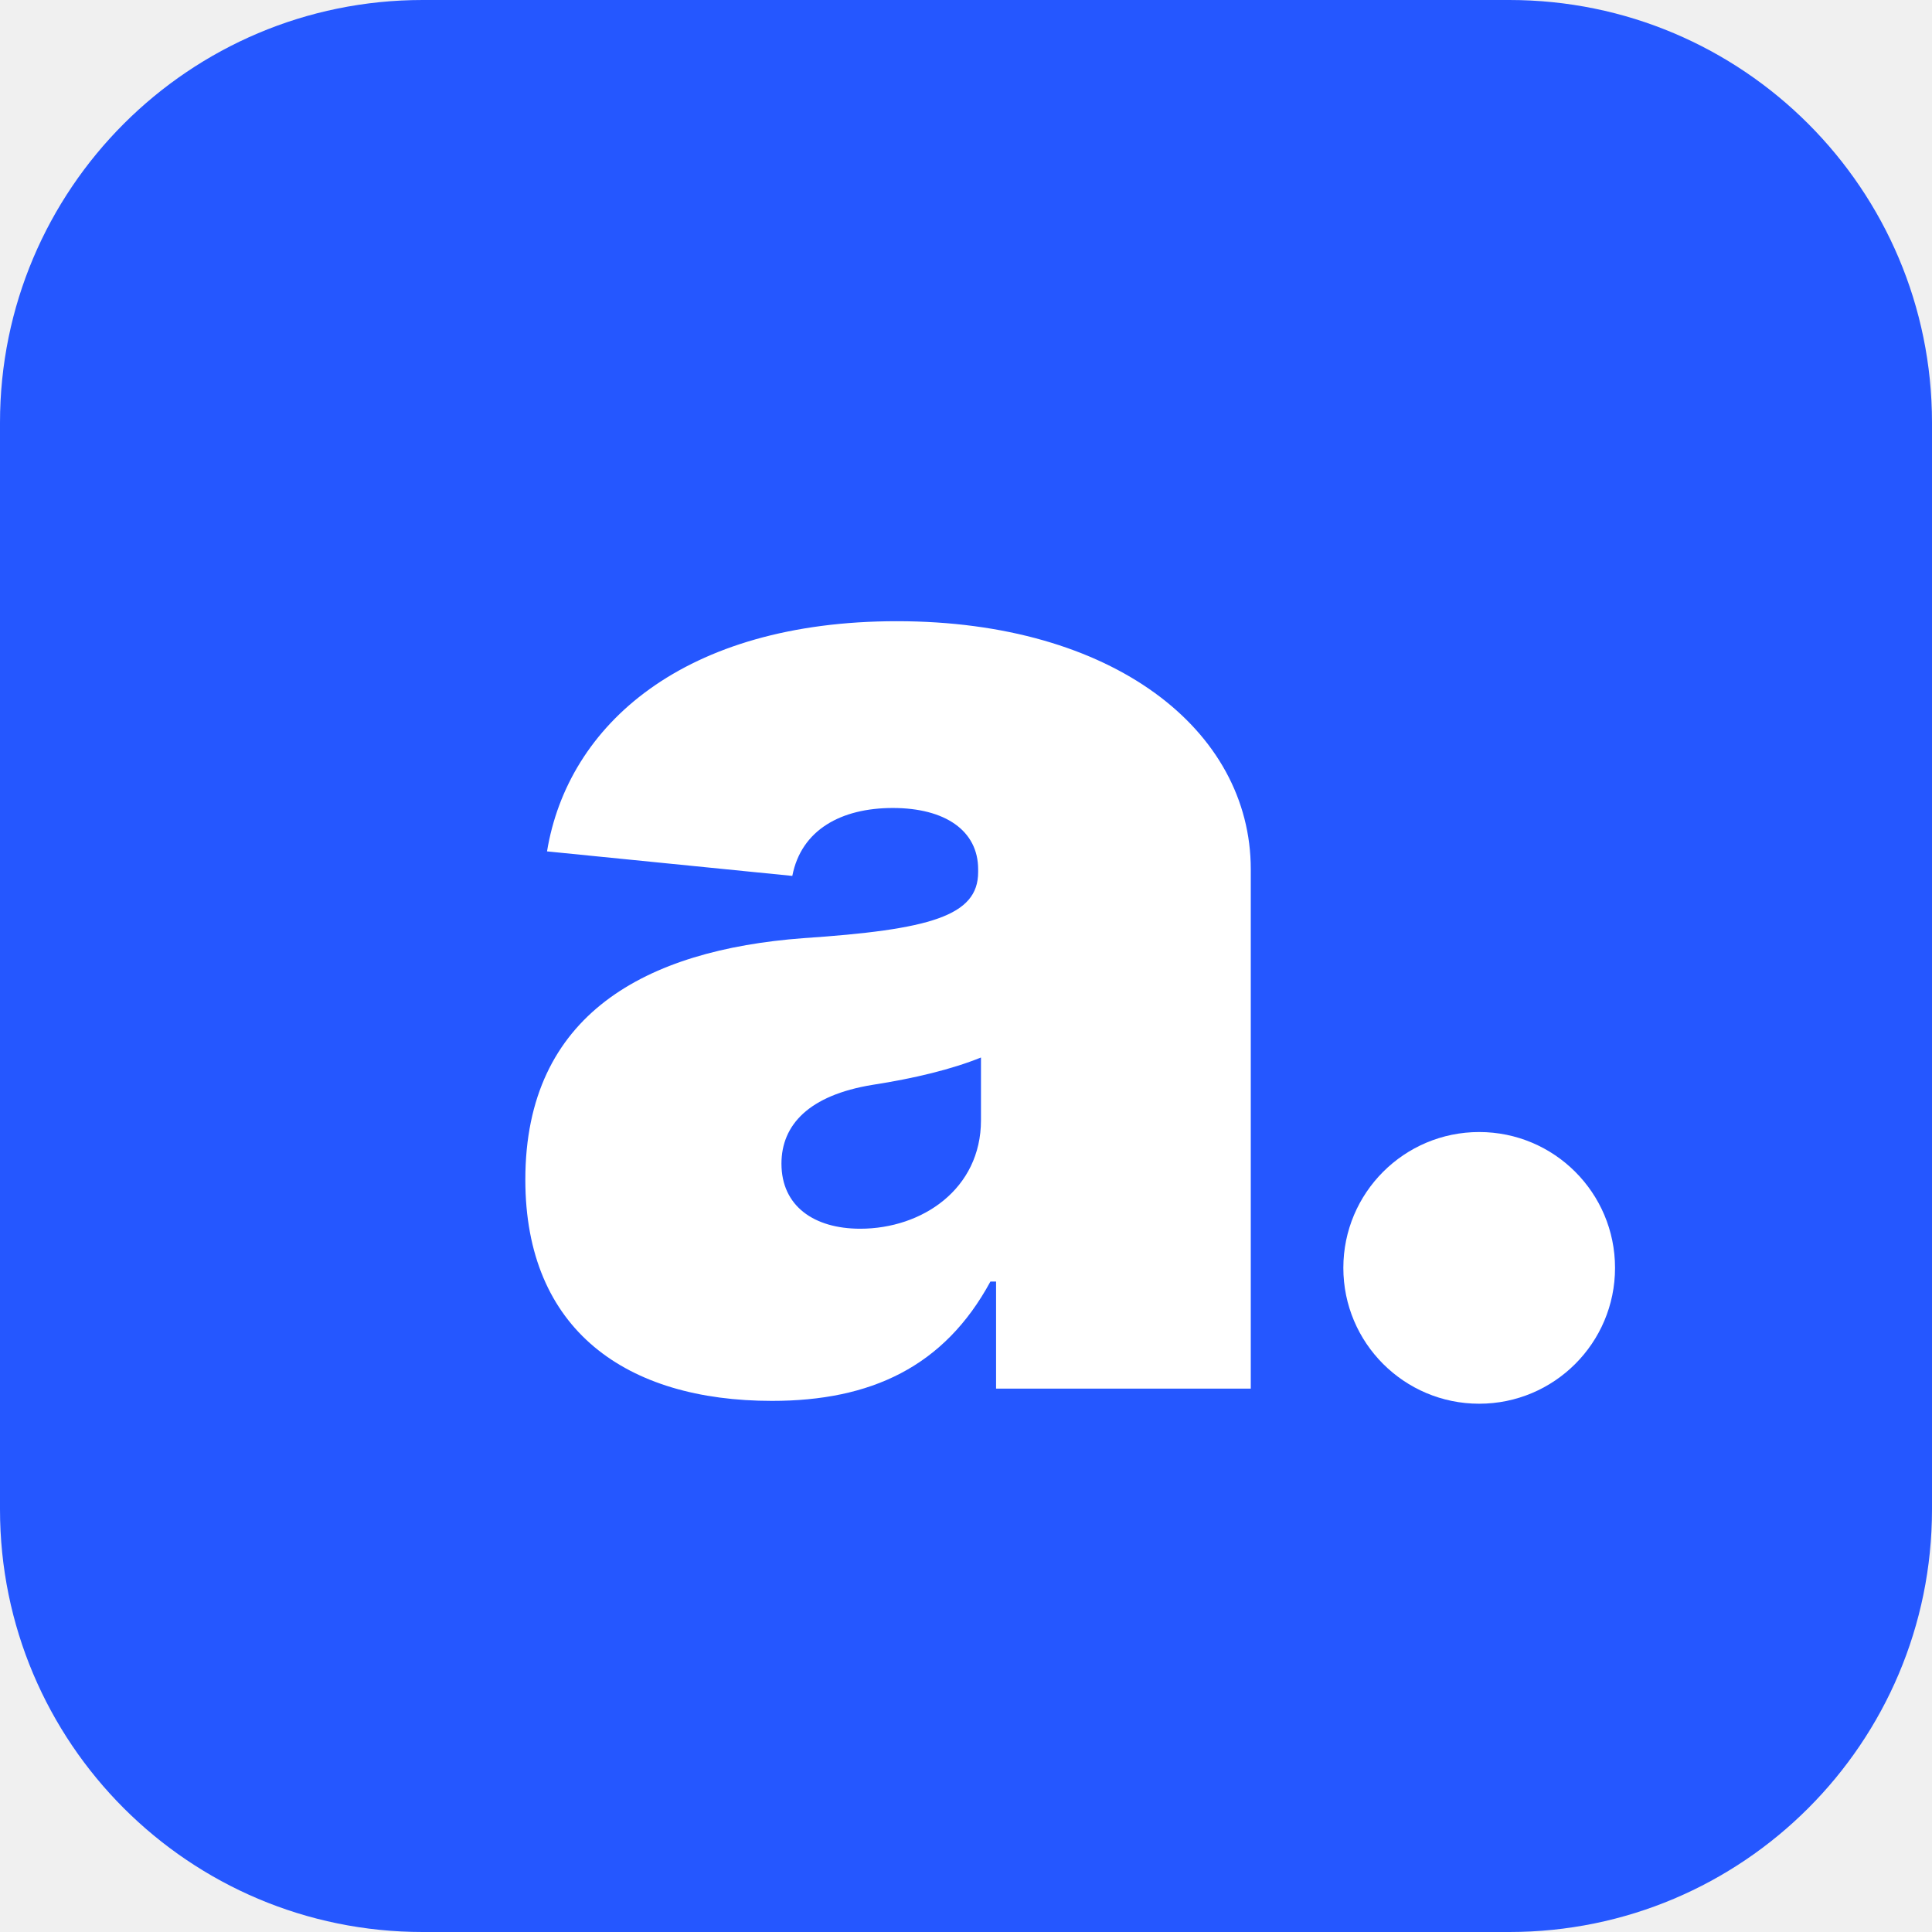
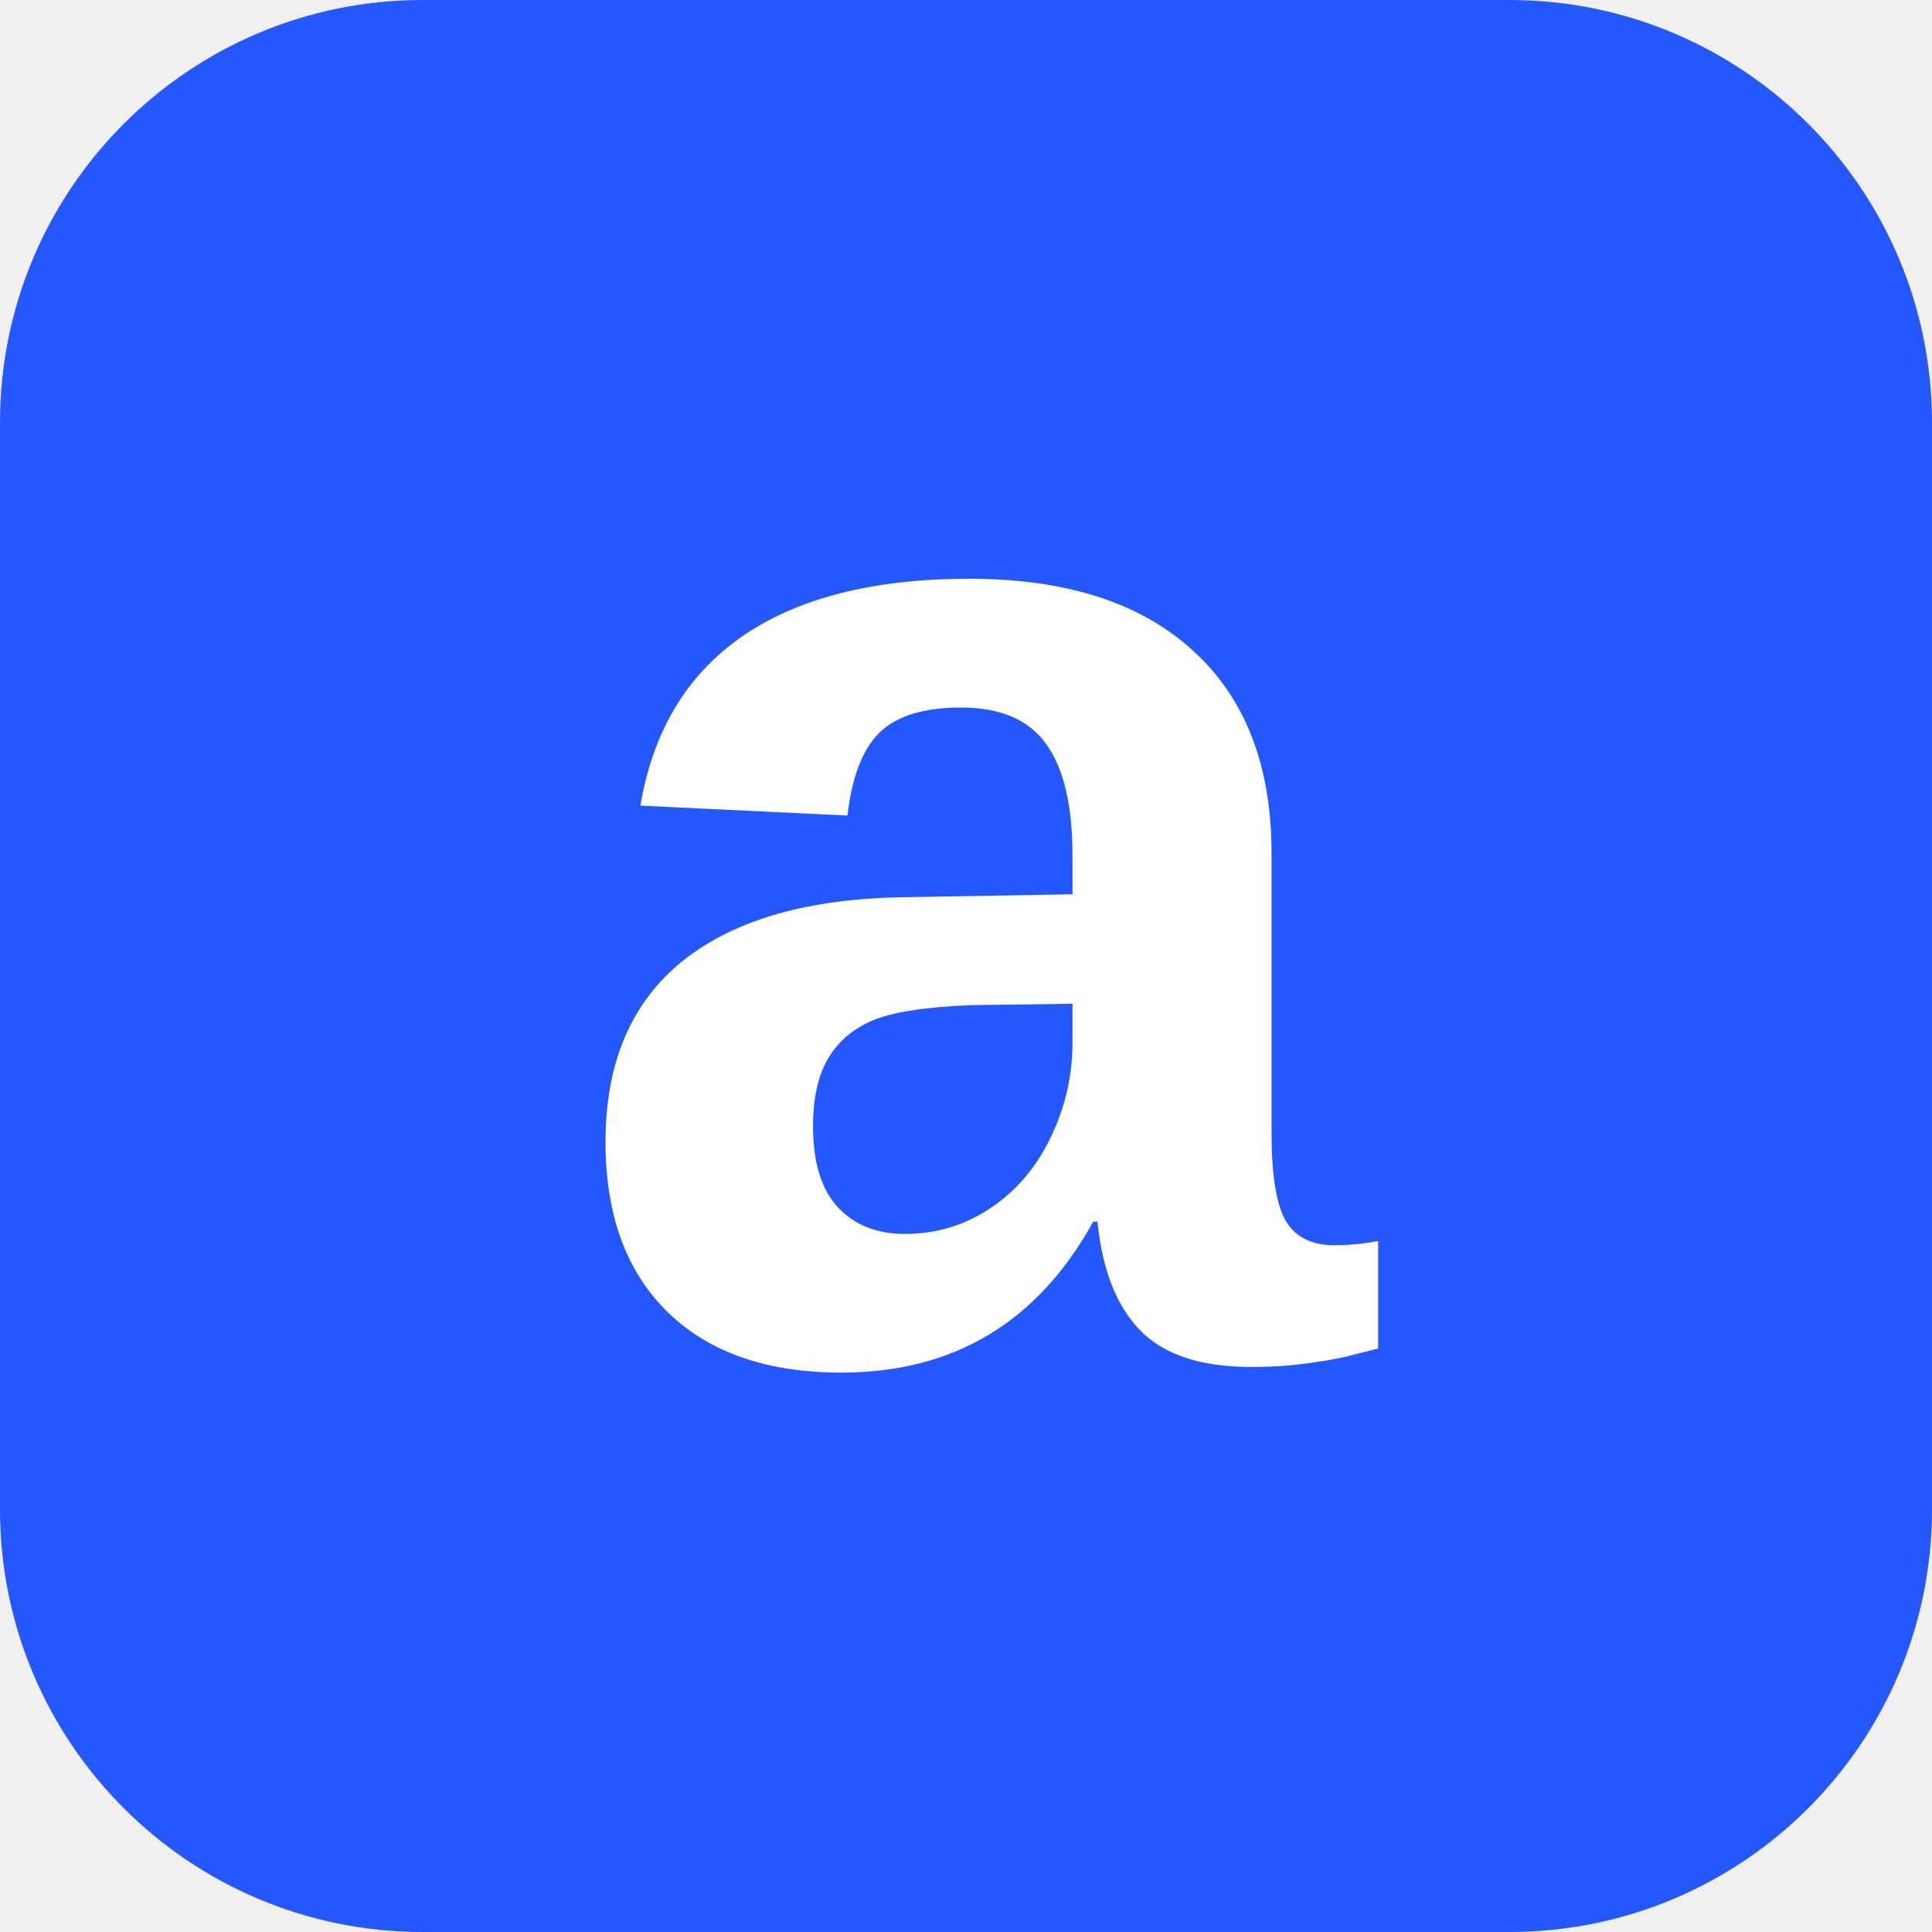
<svg xmlns="http://www.w3.org/2000/svg" viewBox="0 0 64 64">
  <rect width="64" height="64" rx="14" fill="#2557ff" />
-   <text x="30" y="46" text-anchor="middle" font-family="Inter,Arial,sans-serif" font-weight="900" font-size="46" letter-spacing="-3" fill="#fff">a</text>
-   <circle cx="49" cy="42" r="4.5" fill="#fff" />
+   <text x="32" y="45" text-anchor="middle" font-family="Arial,Helvetica,sans-serif" font-size="48" font-weight="800" fill="white">a</text>
</svg>
